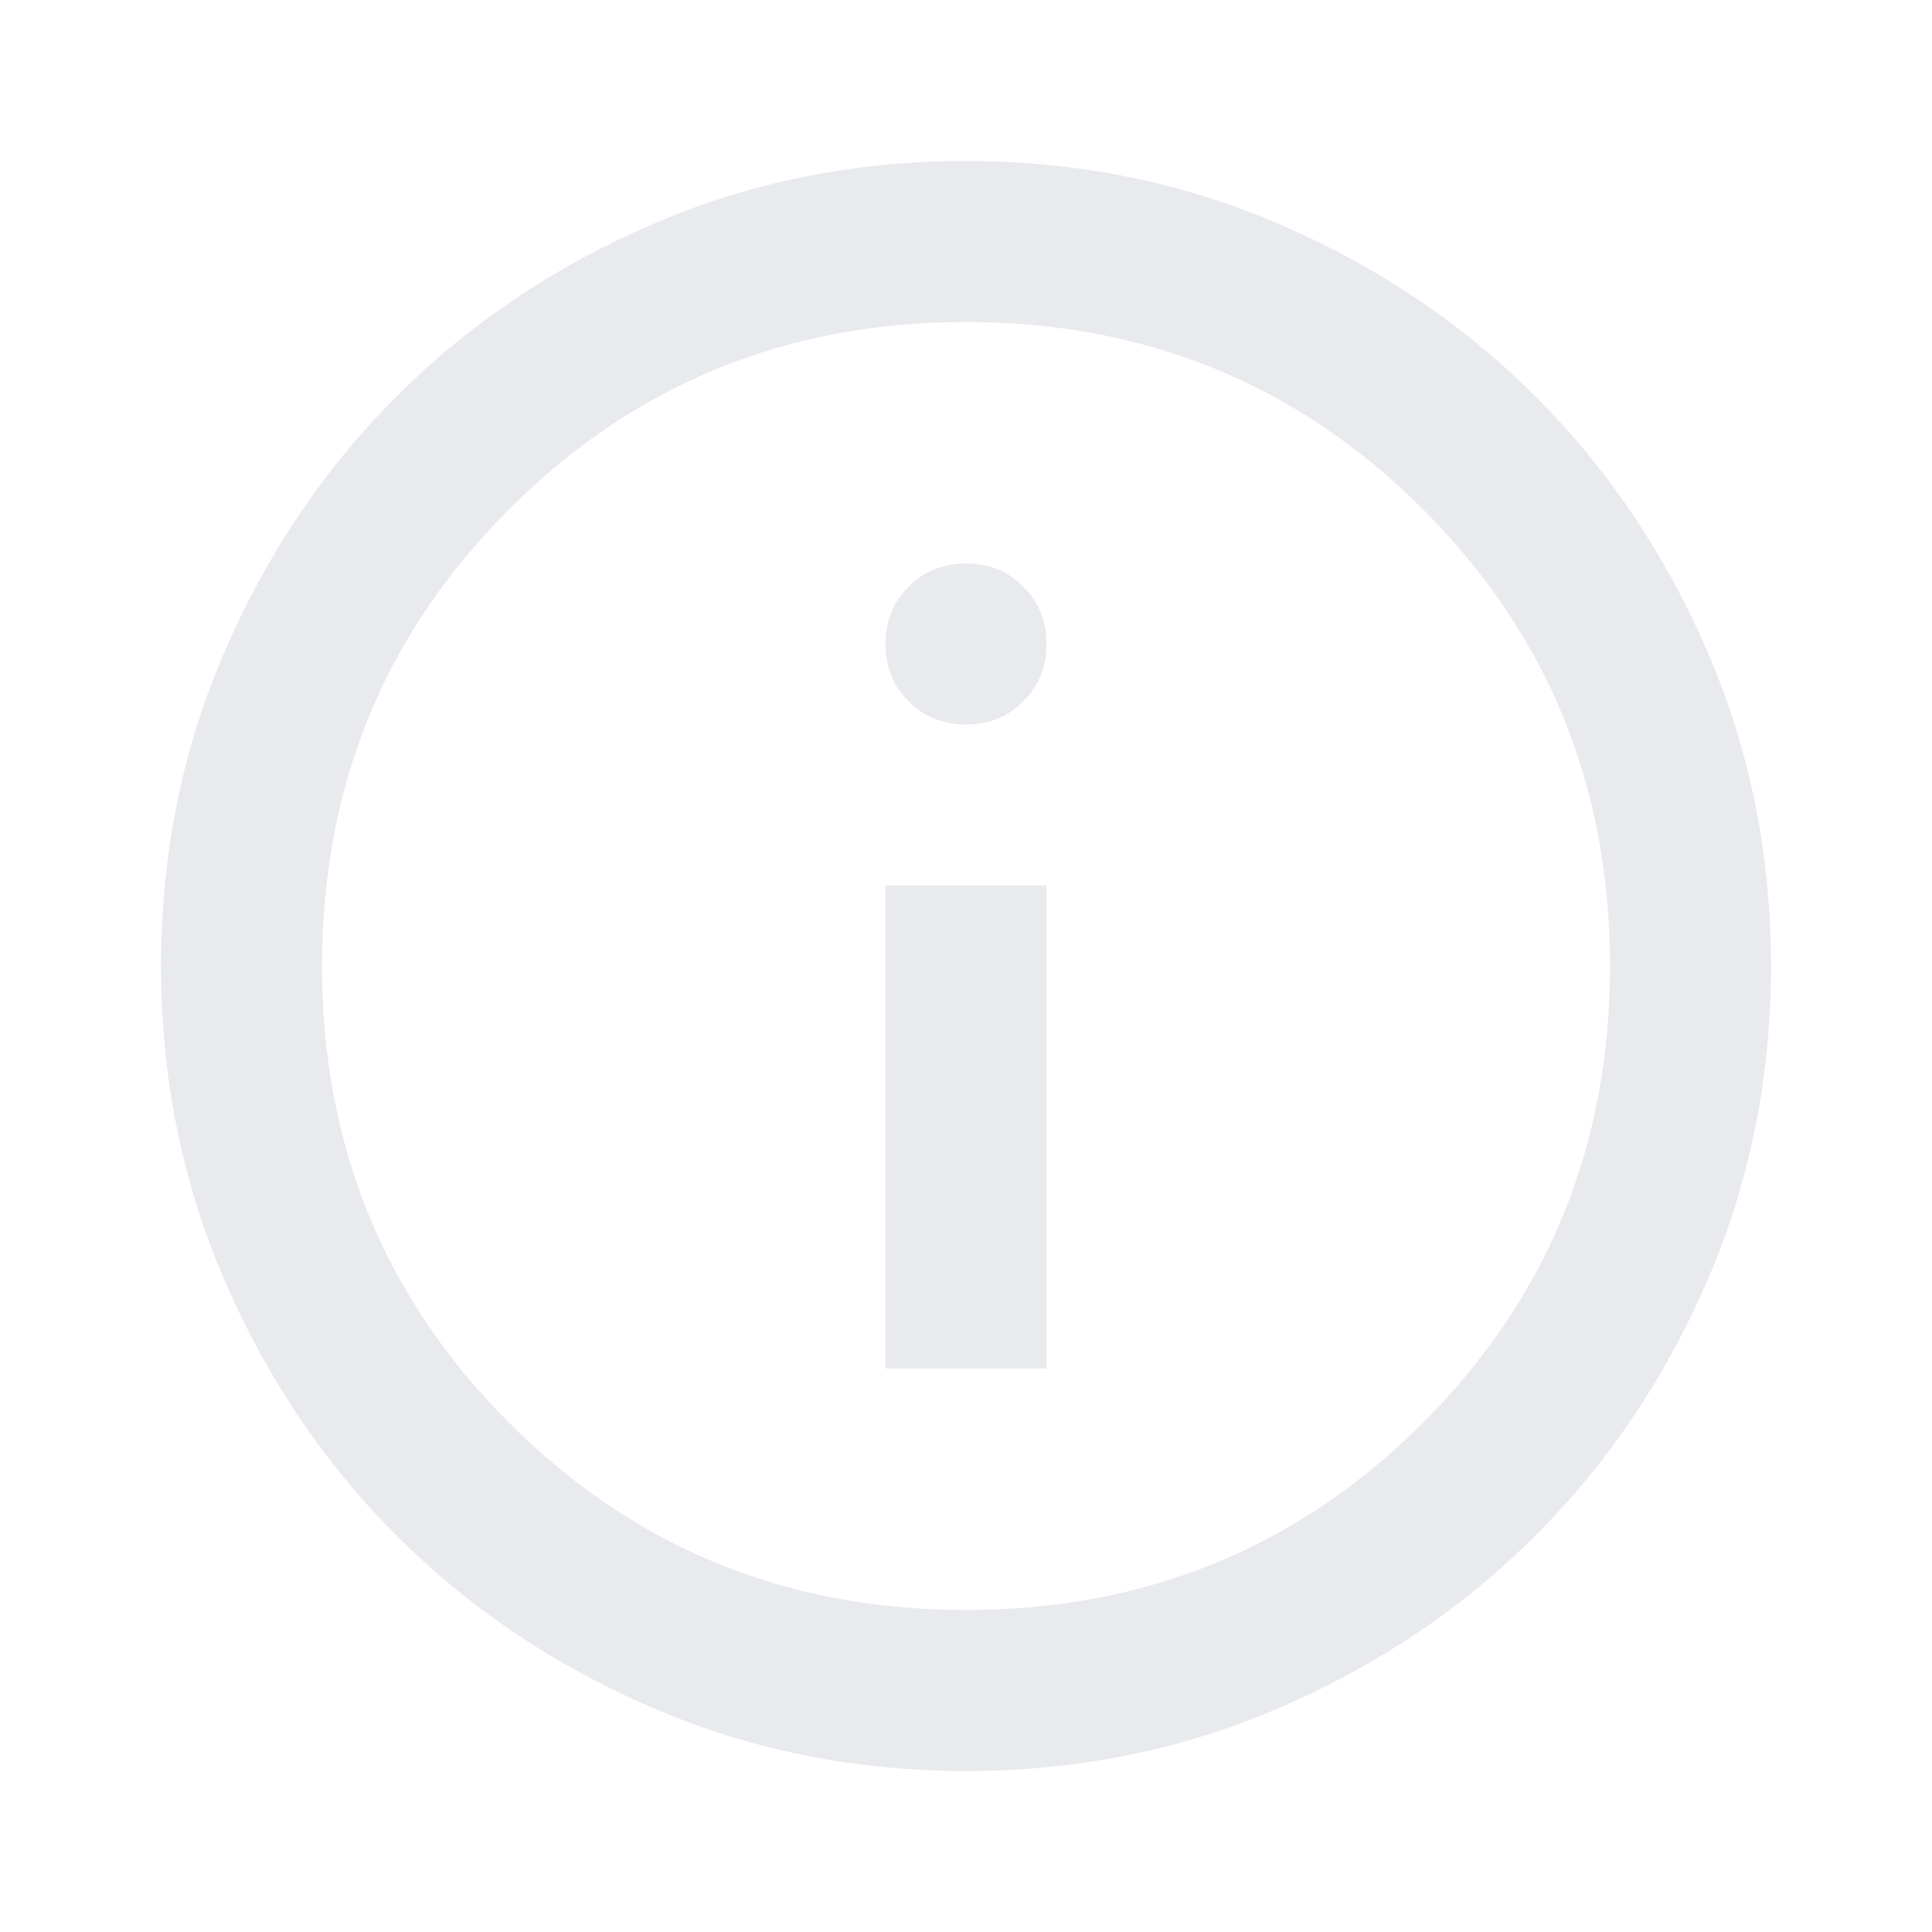
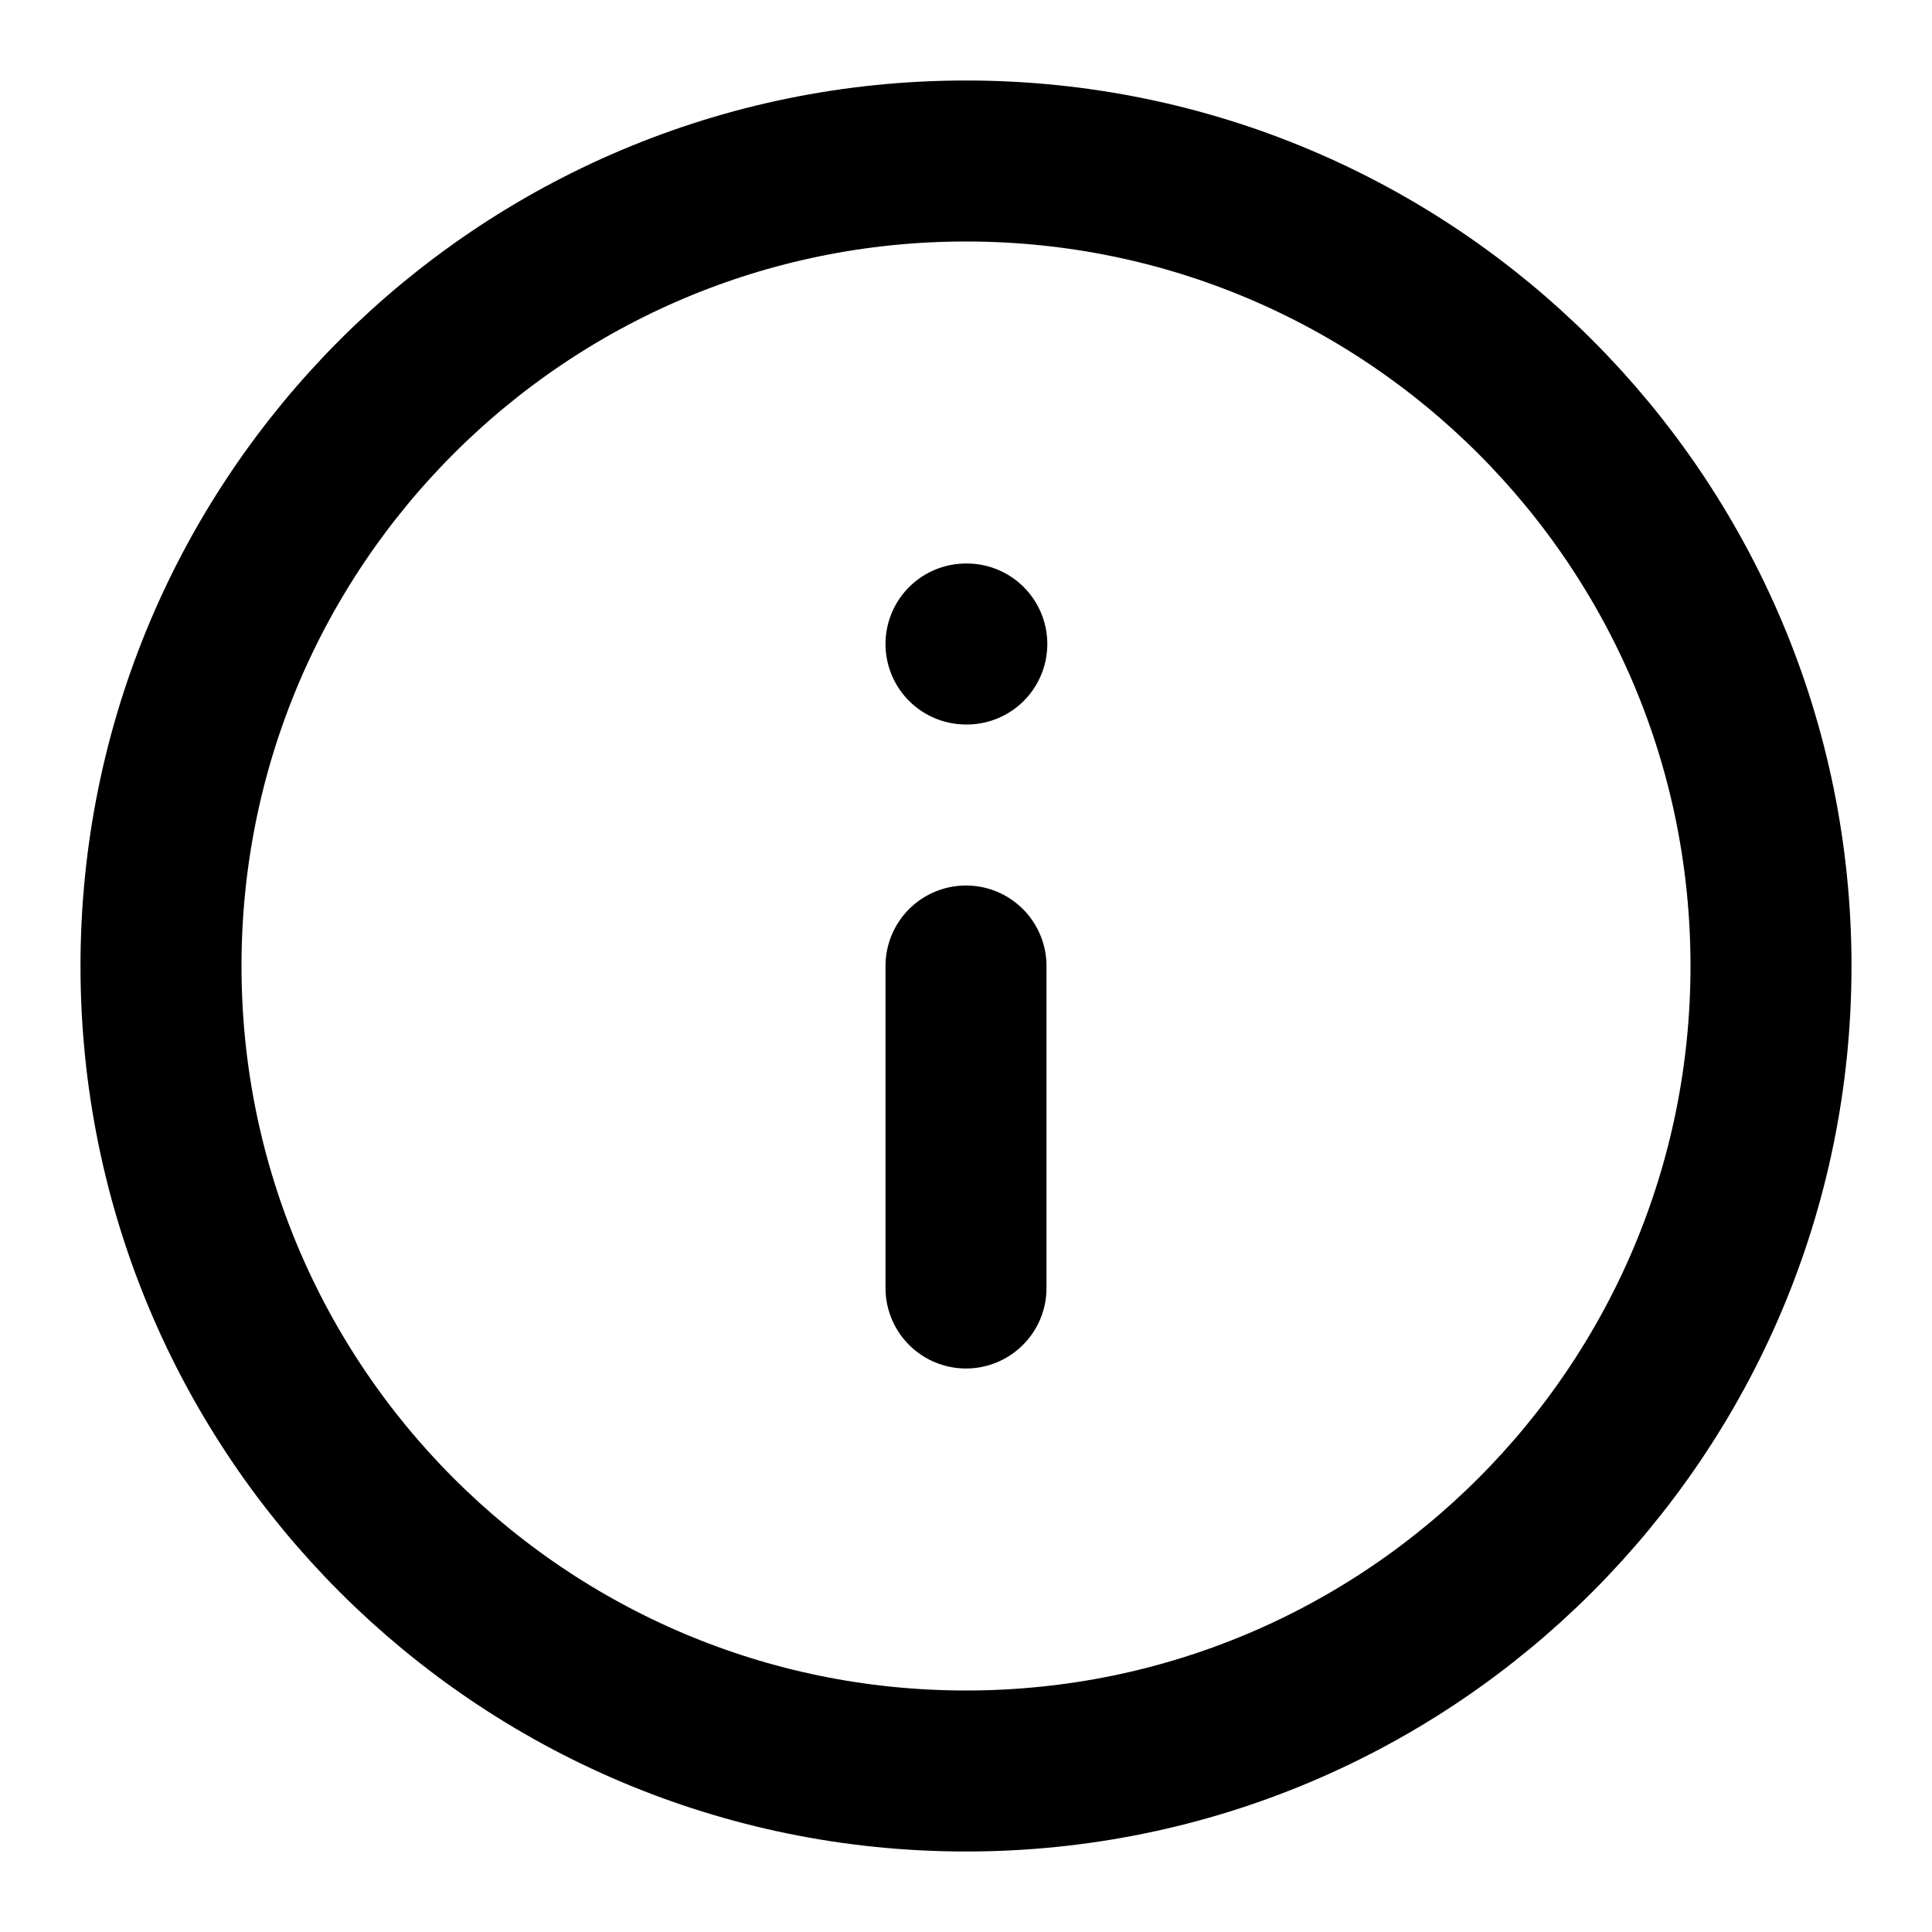
- <svg xmlns="http://www.w3.org/2000/svg" height="24px" viewBox="0 -960 960 960" width="24px" fill="#e8eaed">
-   <path d="M440-280h80v-240h-80v240Zm40-320q17 0 28.5-11.5T520-640q0-17-11.5-28.5T480-680q-17 0-28.5 11.5T440-640q0 17 11.5 28.5T480-600Zm0 520q-83 0-156-31.5T197-197q-54-54-85.5-127T80-480q0-83 31.5-156T197-763q54-54 127-85.5T480-880q83 0 156 31.5T763-763q54 54 85.5 127T880-480q0 83-31.5 156T763-197q-54 54-127 85.5T480-80Zm0-80q134 0 227-93t93-227q0-134-93-227t-227-93q-134 0-227 93t-93 227q0 134 93 227t227 93Zm0-320Z" />
+ <svg xmlns="http://www.w3.org/2000/svg" width="24" height="24" viewBox="0 0 24 24" fill="none" stroke="currentColor" stroke-width="2" stroke-linecap="round" stroke-linejoin="round" class="lucide lucide-info-icon lucide-info">
+   <circle cx="12" cy="12" r="10" />
+   <path d="M12 16v-4" />
+   <path d="M12 8h.01" />
</svg>
